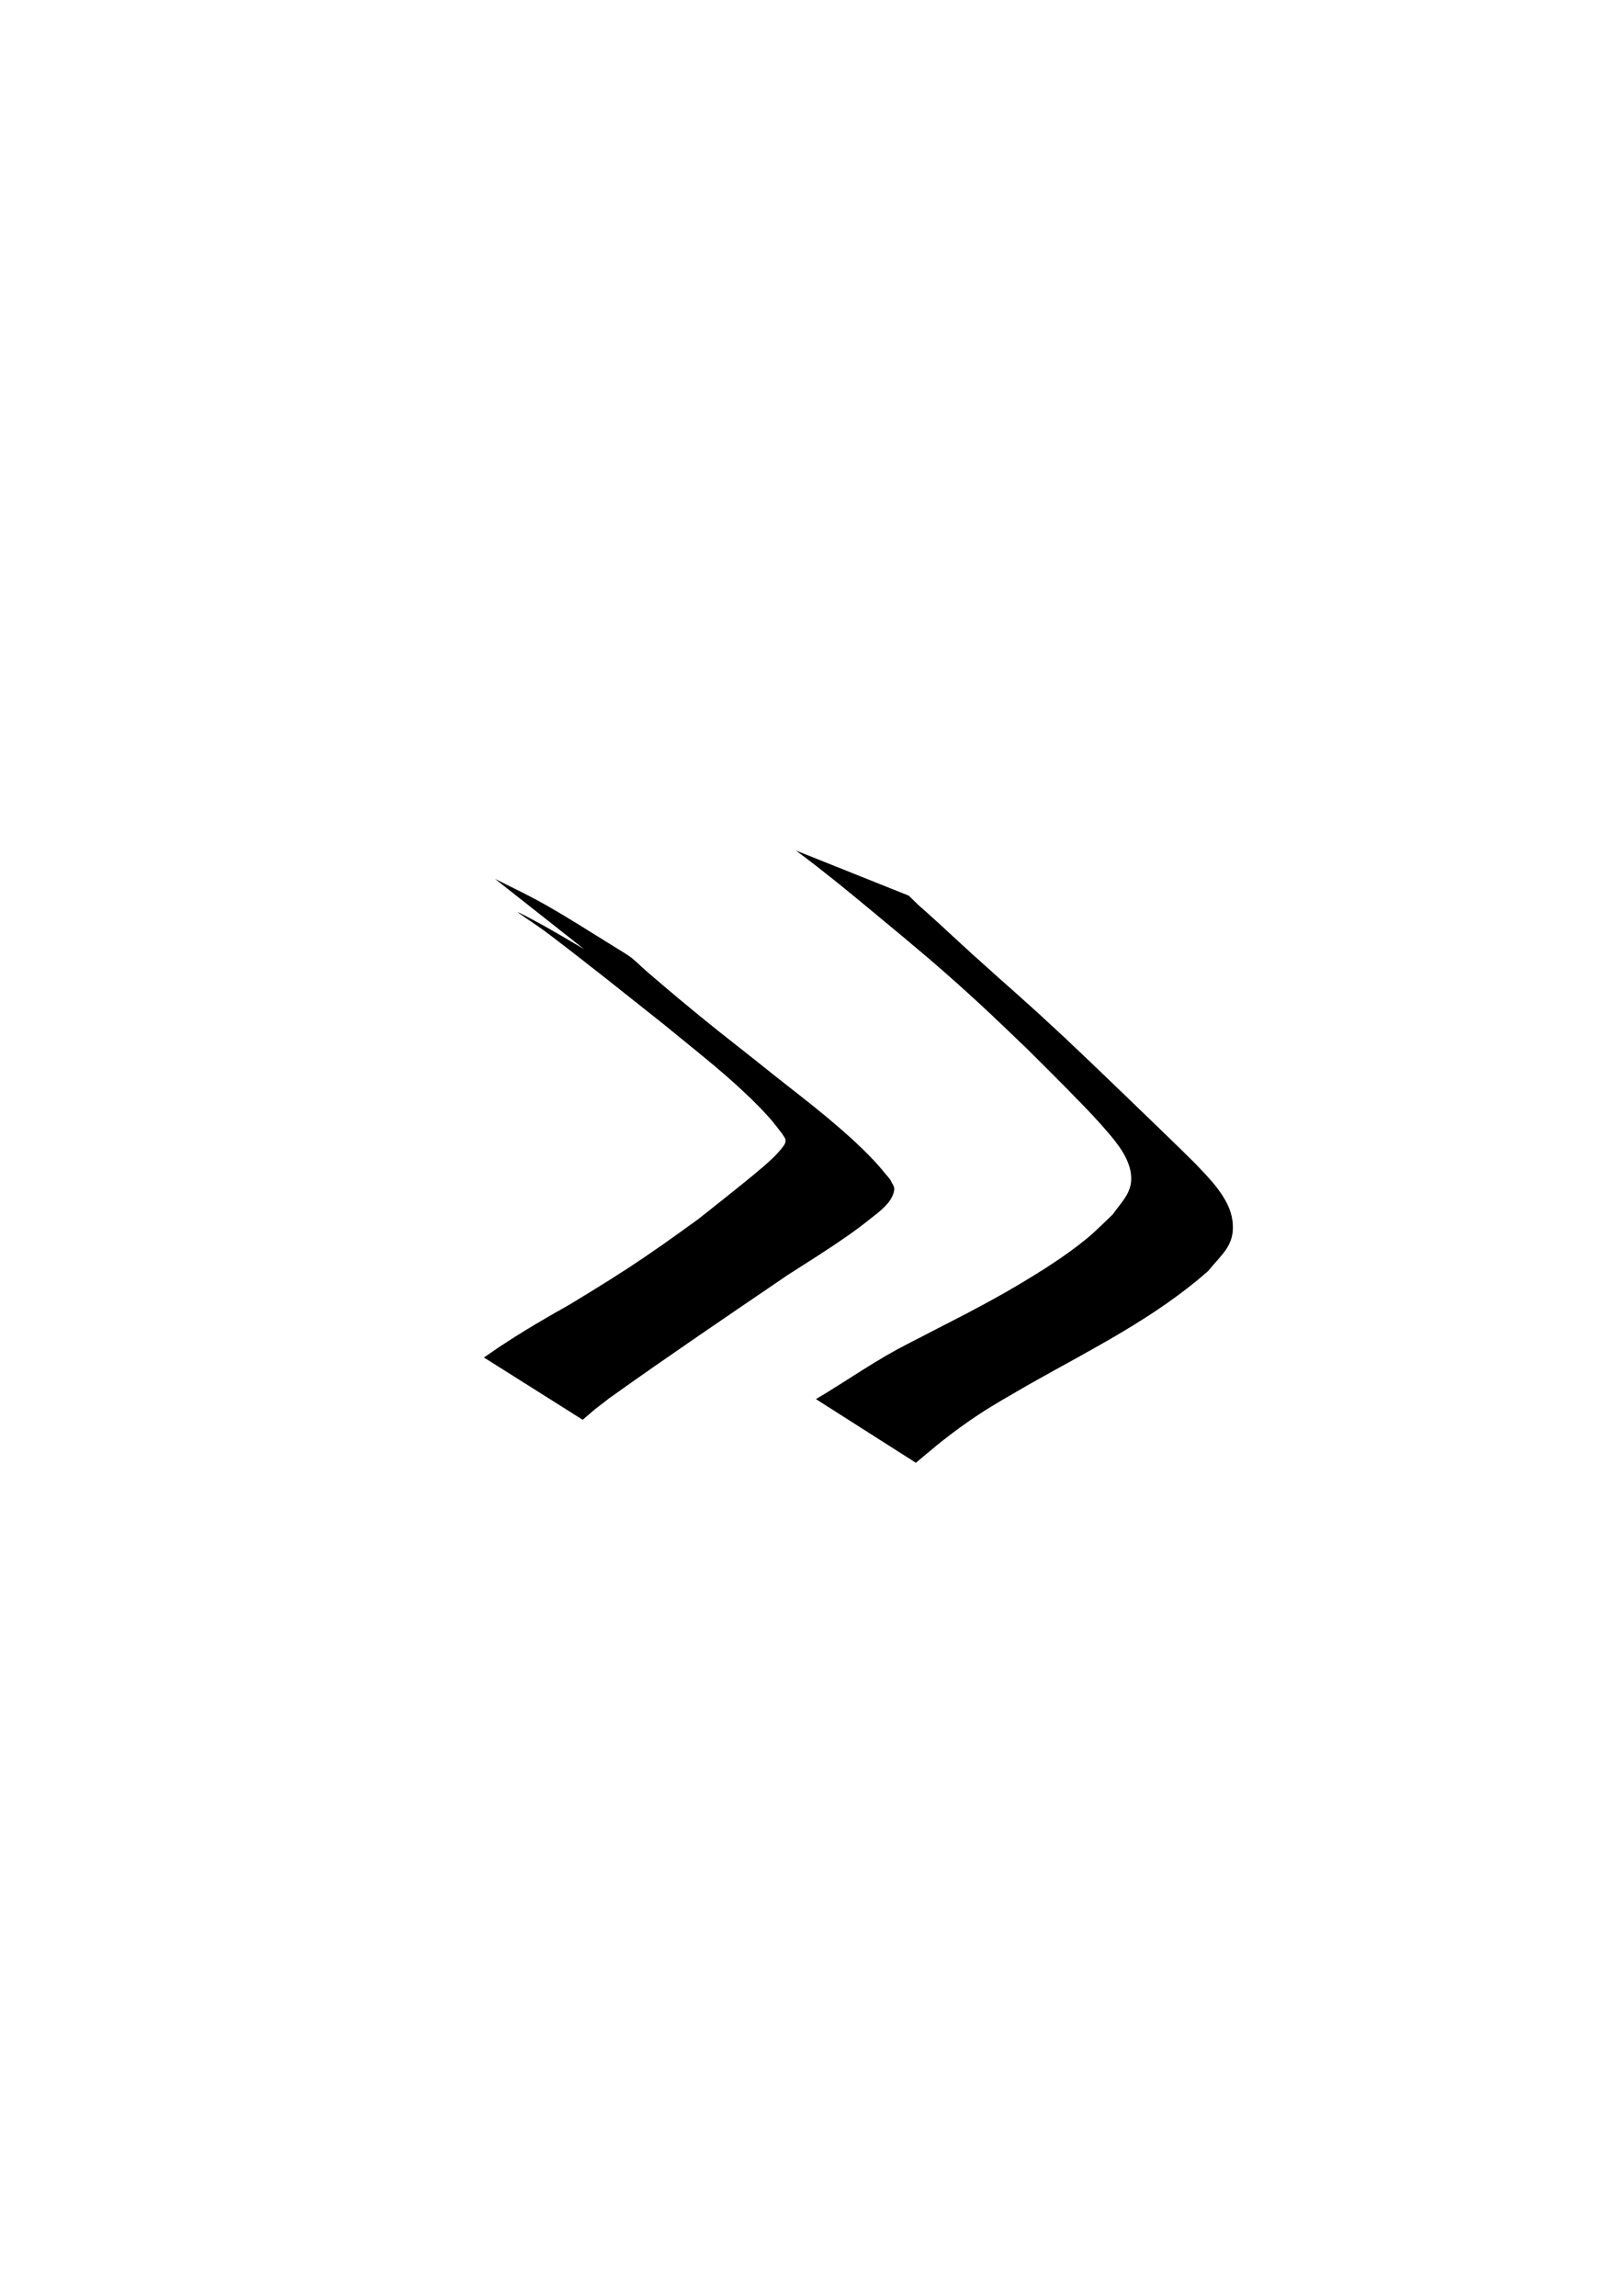
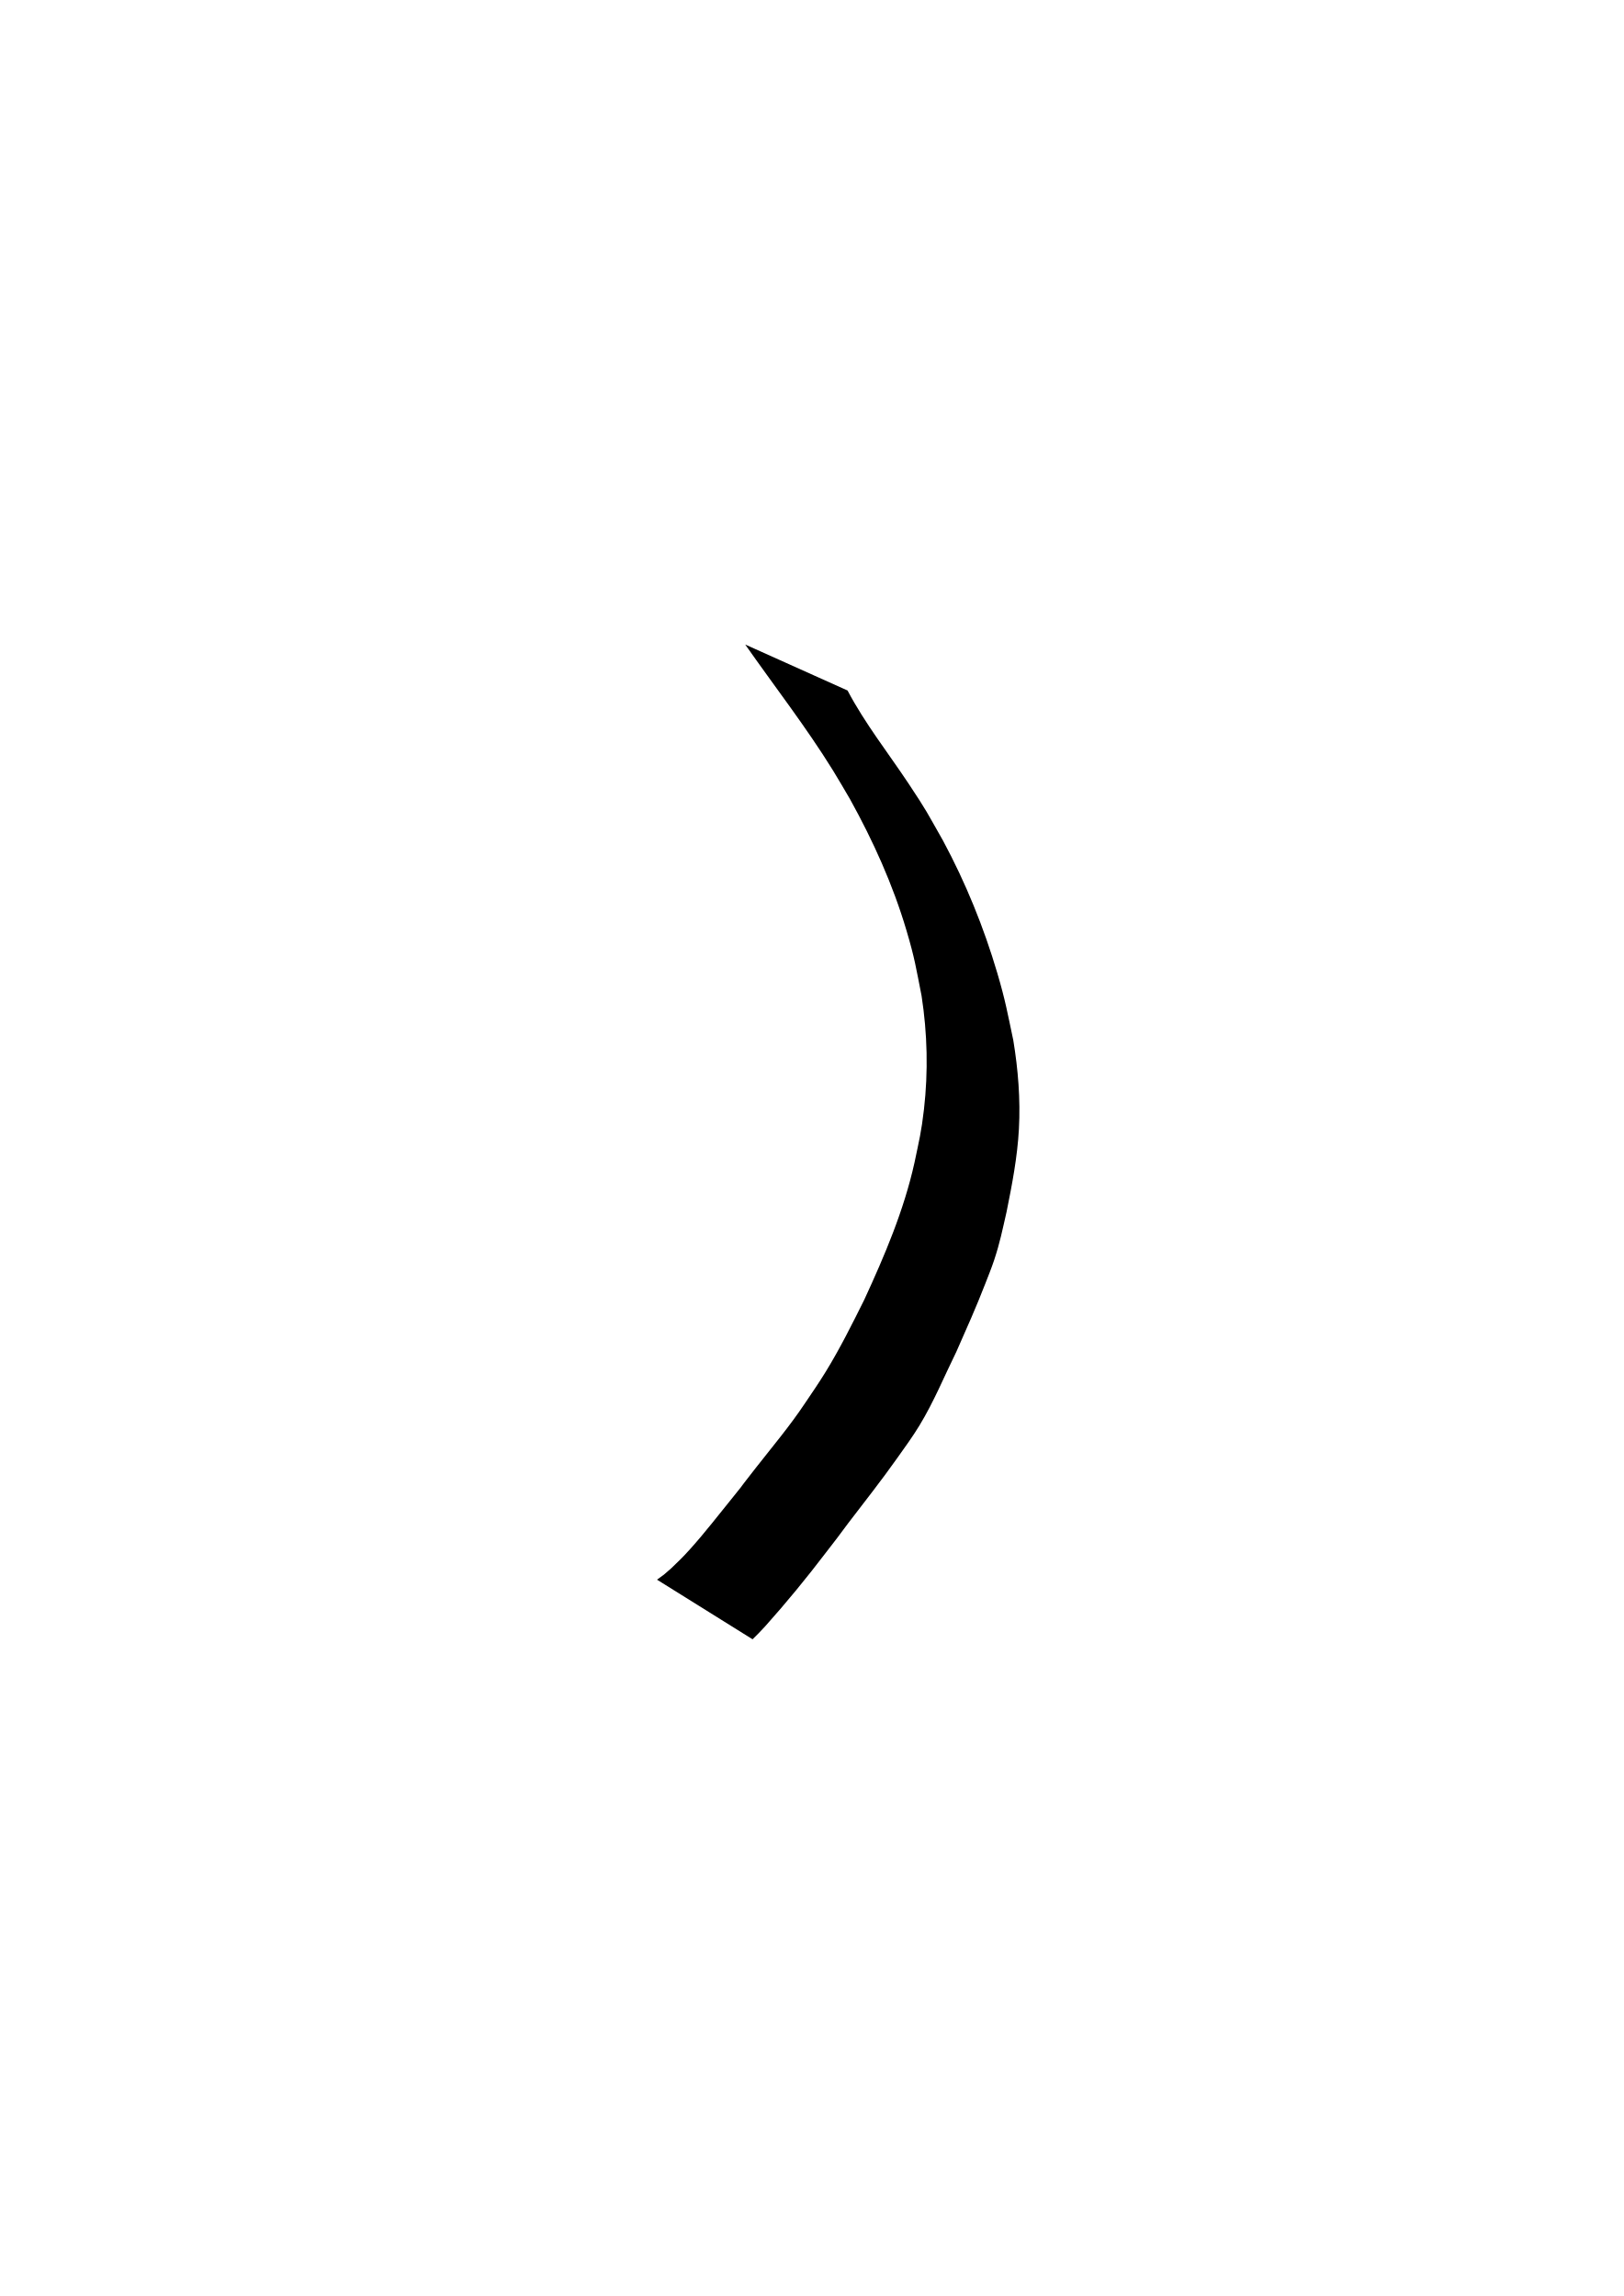
<svg xmlns="http://www.w3.org/2000/svg" width="210mm" height="297mm" viewBox="0 0 210 297" version="1.1" id="svg1">
  <defs id="defs1" />
  <g id="layer1">
-     <path style="fill:#000000;stroke-width:0.265" id="path3" d="m 76.273,123.352 c 0.511,0.252 2.024,1.042 1.532,0.757 -3.506,-2.035 -6.951,-4.189 -10.574,-6.006 -1.157,-0.58 2.108,1.501 3.142,2.279 5.214,3.922 10.296,8.022 15.411,12.073 4.402,3.632 8.986,7.108 12.921,11.264 1.208,1.276 1.424,1.608 2.415,2.882 0.159,0.295 0.436,0.552 0.477,0.885 0.034,0.269 -0.111,0.548 -0.271,0.768 -0.431,0.594 -0.944,1.126 -1.472,1.635 -0.734,0.708 -1.522,1.358 -2.305,2.01 -2.361,1.963 -4.792,3.841 -7.187,5.762 -1.571,1.126 -3.127,2.274 -4.713,3.379 -3.506,2.443 -5.571,3.781 -9.163,5.993 -5.456,3.359 -2.192,1.274 -7.187,4.235 -0.922,0.547 -1.828,1.12 -2.742,1.68 -2.823,1.84 -1.503,0.951 -3.968,2.652 0,0 12.77,8.056 12.77,8.056 v 0 c 2.131,-1.831 0.972,-0.881 3.494,-2.829 7.577,-5.411 15.291,-10.631 22.986,-15.873 2.568,-1.647 5.55,-3.506 8.075,-5.298 0.89,-0.632 1.766,-1.286 2.616,-1.971 1.117,-0.9 2.895,-2.101 3.128,-3.77 0.066,-0.473 -0.348,-0.889 -0.523,-1.333 -1.101,-1.323 -1.616,-1.99 -2.896,-3.278 -4.403,-4.43 -9.515,-8.07 -14.347,-11.998 -4.539,-3.589 -5.788,-4.528 -10.197,-8.2 -1.339,-1.115 -2.655,-2.259 -3.983,-3.388 -0.886,-0.753 -1.672,-1.642 -2.658,-2.257 -10.818,-6.748 -10.474,-6.521 -17.04,-9.777 z" />
-     <path style="fill:#000000;stroke-width:0.265" id="path4" d="m 102.927,110.014 c 3.589,2.648 7.025,5.493 10.456,8.341 5.397,4.48 7.982,6.594 13.188,11.374 2.137,1.962 4.209,3.995 6.313,5.993 2.106,2.109 7.309,7.233 9.487,9.707 1.483,1.685 3.581,3.943 3.899,6.4 0.301,2.33 -1.135,3.527 -2.361,5.268 -1.109,1.034 -2.157,2.138 -3.328,3.101 -2.719,2.233 -5.857,4.208 -8.869,6.001 -4.551,2.709 -9.302,5.031 -13.997,7.474 -4.249,2.121 -8.111,4.898 -12.186,7.311 0,0 12.927,8.236 12.927,8.236 v 0 c 0.895,-0.738 1.77,-1.501 2.671,-2.232 2.596,-2.107 5.329,-4.04 8.219,-5.727 1.353,-0.785 2.696,-1.588 4.059,-2.356 7.852,-4.425 16.022,-8.474 22.837,-14.48 1.789,-2.22 3.57,-3.378 3.158,-6.532 -0.383,-2.928 -3.006,-5.481 -4.838,-7.406 -0.947,-0.995 -9.976,-9.686 -10.457,-10.149 -2.106,-2.01 -4.19,-4.044 -6.318,-6.031 -5.774,-5.393 -6.465,-5.841 -12.13,-10.97 -1.422,-1.287 -2.815,-2.604 -4.233,-3.896 -3.822,-3.482 -1.457,-1.216 -3.889,-3.579 z" />
+     <path style="fill:#000000;fill-opacity:1;fill-rule:nonzero;stroke:none;stroke-width:0.265" id="path8" d="m 96.38,83.372 c 3.798,5.424 7.869,10.658 11.358,16.295 0.758,1.224 1.468,2.477 2.201,3.715 2.99,5.4 5.543,11.048 7.298,16.975 1.095,3.699 1.218,4.753 1.955,8.468 0.749,4.854 0.868,9.793 0.308,14.674 -0.34,2.963 -0.624,4.002 -1.227,6.9 -1.369,6.176 -3.853,12.003 -6.492,17.724 -1.559,3.132 -3.122,6.275 -4.952,9.261 -0.937,1.529 -1.755,2.707 -2.761,4.2 -1.931,2.895 -4.175,5.558 -6.318,8.293 -4.823,6.154 1.741,-2.078 -2.948,3.781 -1.832,2.252 -3.598,4.563 -5.542,6.721 -1.071,1.189 -1.365,1.439 -2.472,2.511 -1.259,1.084 -0.648,0.609 -1.815,1.449 0,0 12.361,7.712 12.361,7.712 v 0 c 1.051,-1.046 0.495,-0.477 1.66,-1.714 2.739,-3.061 5.343,-6.239 7.83,-9.508 1.932,-2.507 0.969,-1.238 2.886,-3.807 2.13,-2.783 4.299,-5.536 6.324,-8.399 1.038,-1.467 1.965,-2.721 2.898,-4.255 1.846,-3.038 3.196,-6.341 4.761,-9.523 1.291,-2.915 2.587,-5.817 3.737,-8.792 0.391,-1.011 0.804,-2.015 1.145,-3.043 0.757,-2.281 1.065,-3.883 1.606,-6.236 0.719,-3.554 1.404,-7.113 1.6,-10.744 0.206,-3.831 -0.105,-7.679 -0.726,-11.459 -0.757,-3.57 -1.02,-5.142 -2.066,-8.688 -1.753,-5.94 -4.095,-11.697 -7.029,-17.151 -2.141,-3.764 -2.035,-3.727 -4.412,-7.313 -2.664,-4.017 -5.678,-7.822 -7.931,-12.099 z" />
  </g>
</svg>
